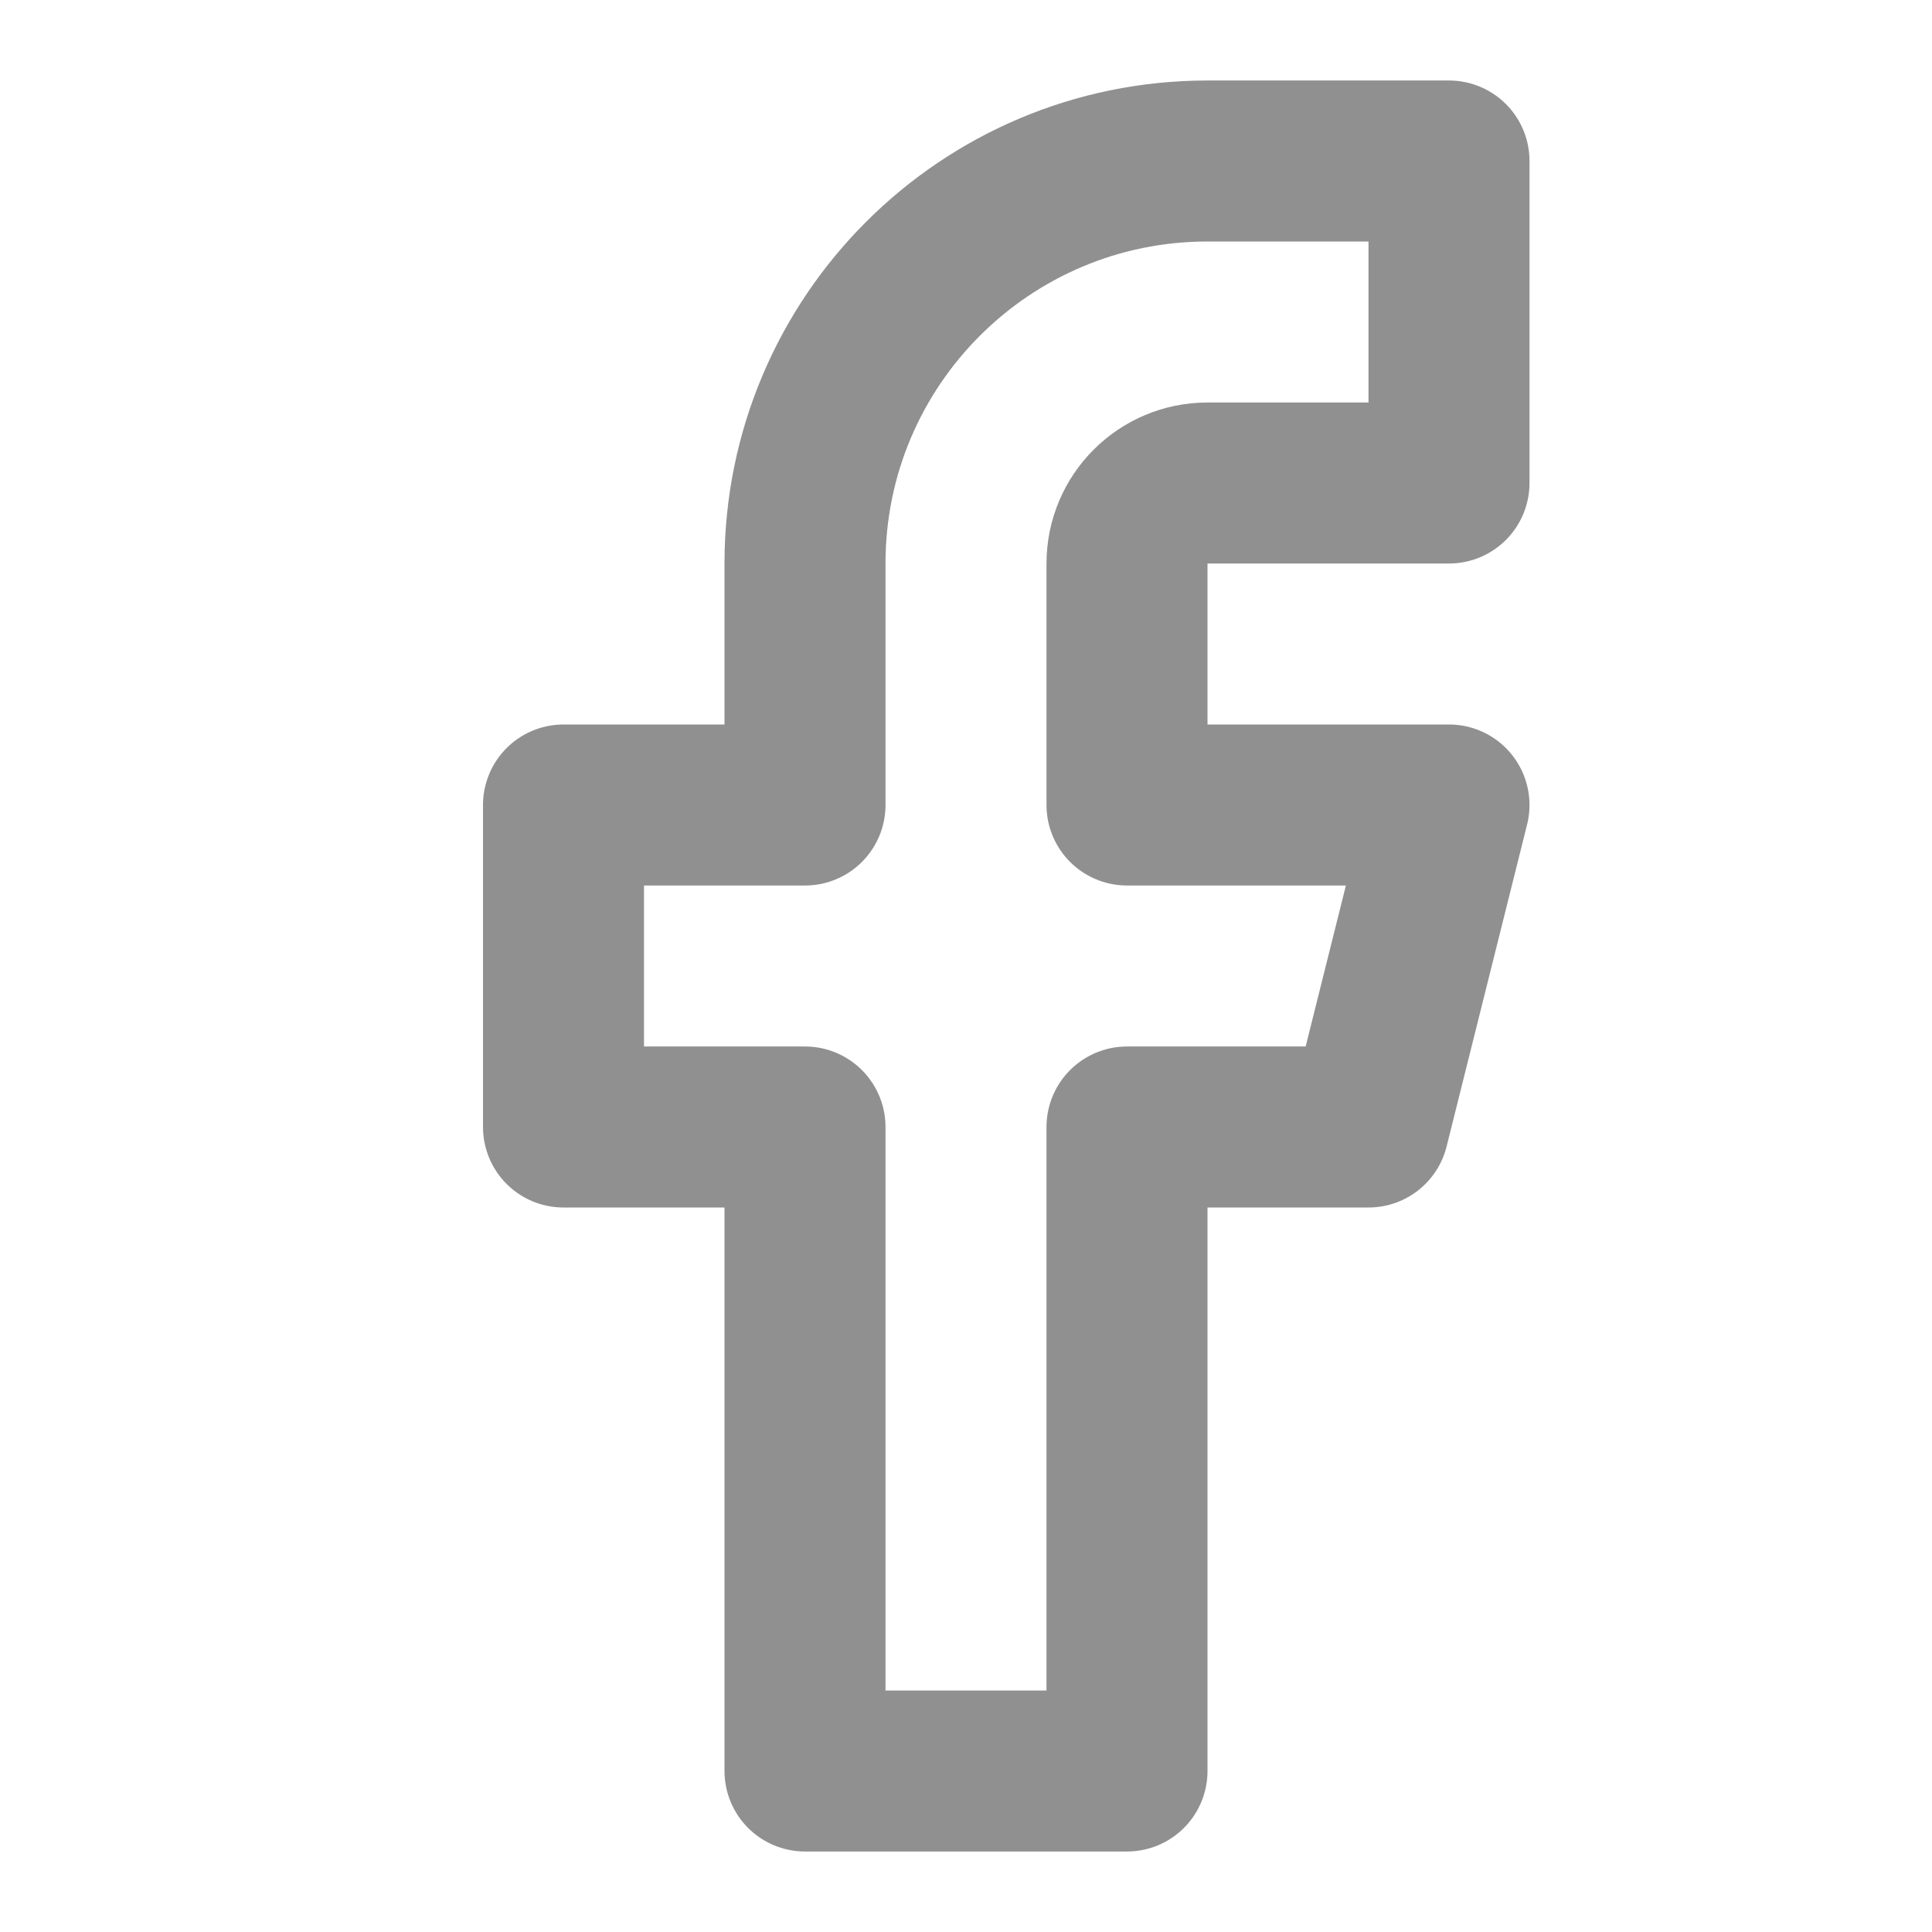
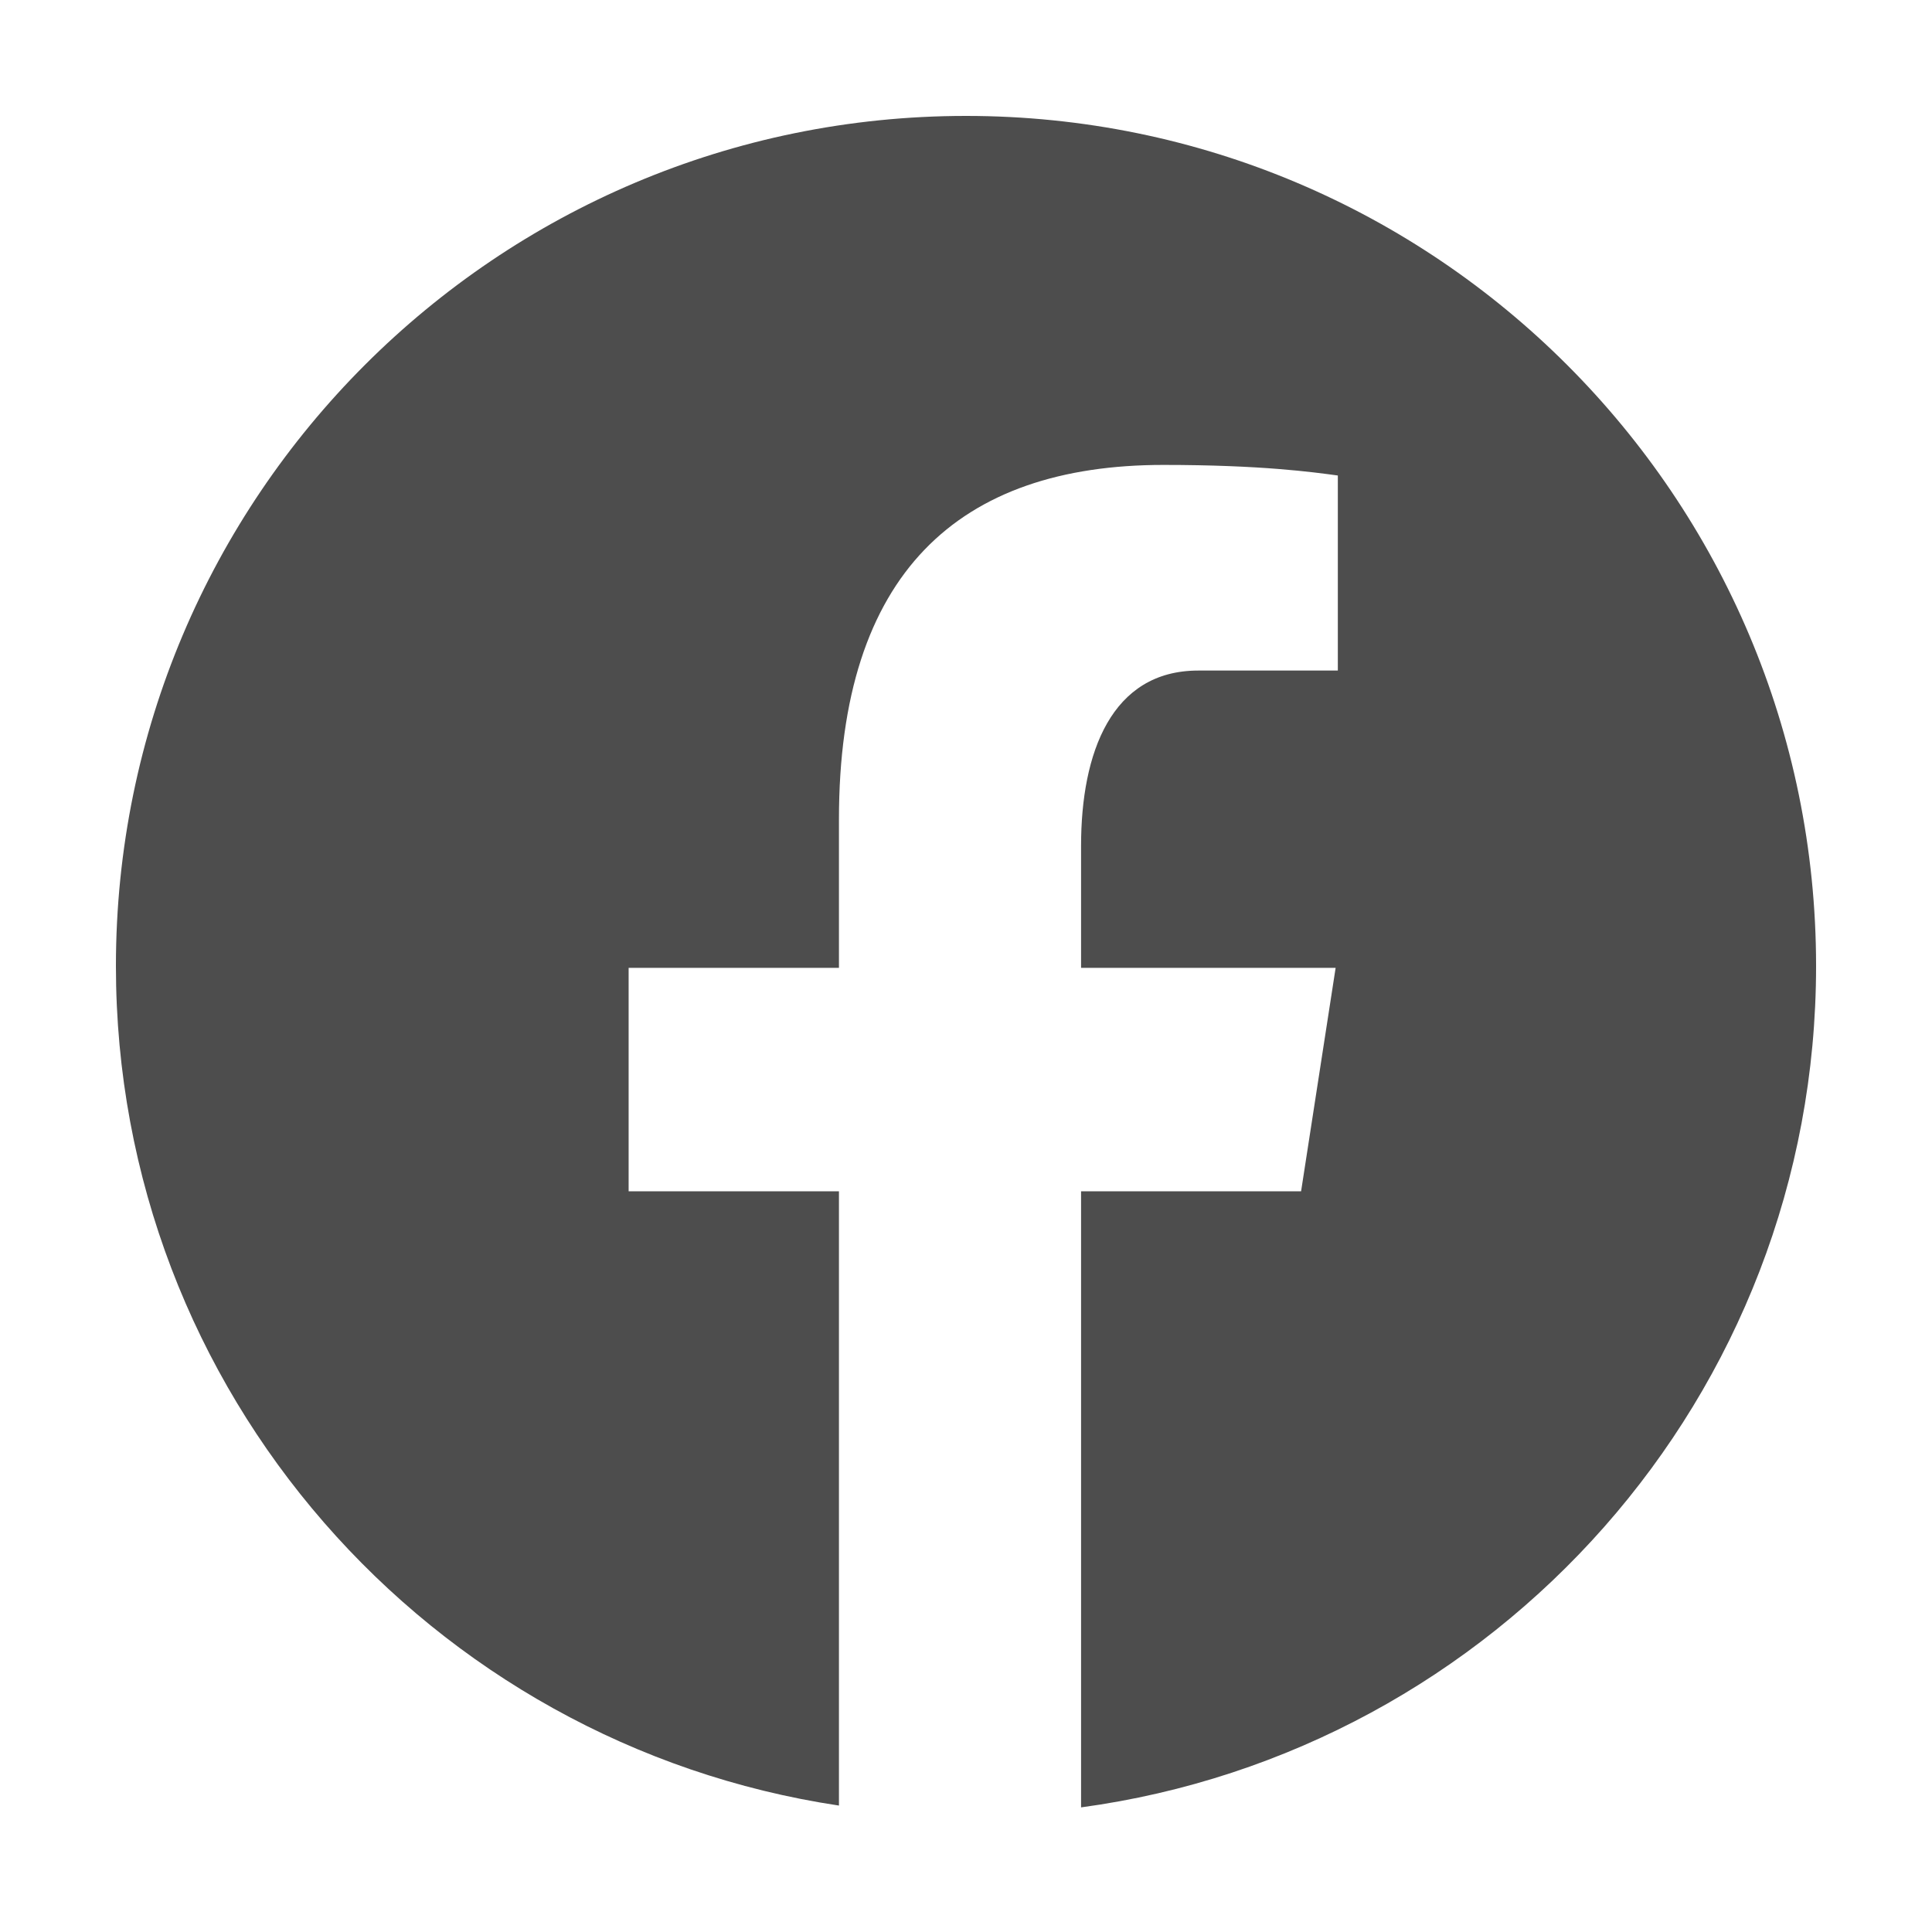
- <svg xmlns="http://www.w3.org/2000/svg" width="24" height="24" viewBox="0 0 24 24" fill="none" stroke="#909090" stroke-width="2" stroke-linecap="round" stroke-linejoin="round" class="feather feather-facebook">
-   <path d="M18 2h-3a5 5 0 0 0-5 5v3H7v4h3v8h4v-8h3l1-4h-4V7a1 1 0 0 1 1-1h3z" />
+ <svg xmlns="http://www.w3.org/2000/svg" fill="#4D4D4D" viewBox="0 0 50 50" width="500px" height="500px">
+   <path d="M25,3C12.85,3,3,12.85,3,25c0,11.03,8.125,20.137,18.712,21.728V30.831h-5.443v-5.783h5.443v-3.848 c0-6.371,3.104-9.168,8.399-9.168c2.536,0,3.877,0.188,4.512,0.274v5.048h-3.612c-2.248,0-3.033,2.131-3.033,4.533v3.161h6.588 l-0.894,5.783h-5.694v15.944C38.716,45.318,47,36.137,47,25C47,12.85,37.15,3,25,3z" />
</svg>
